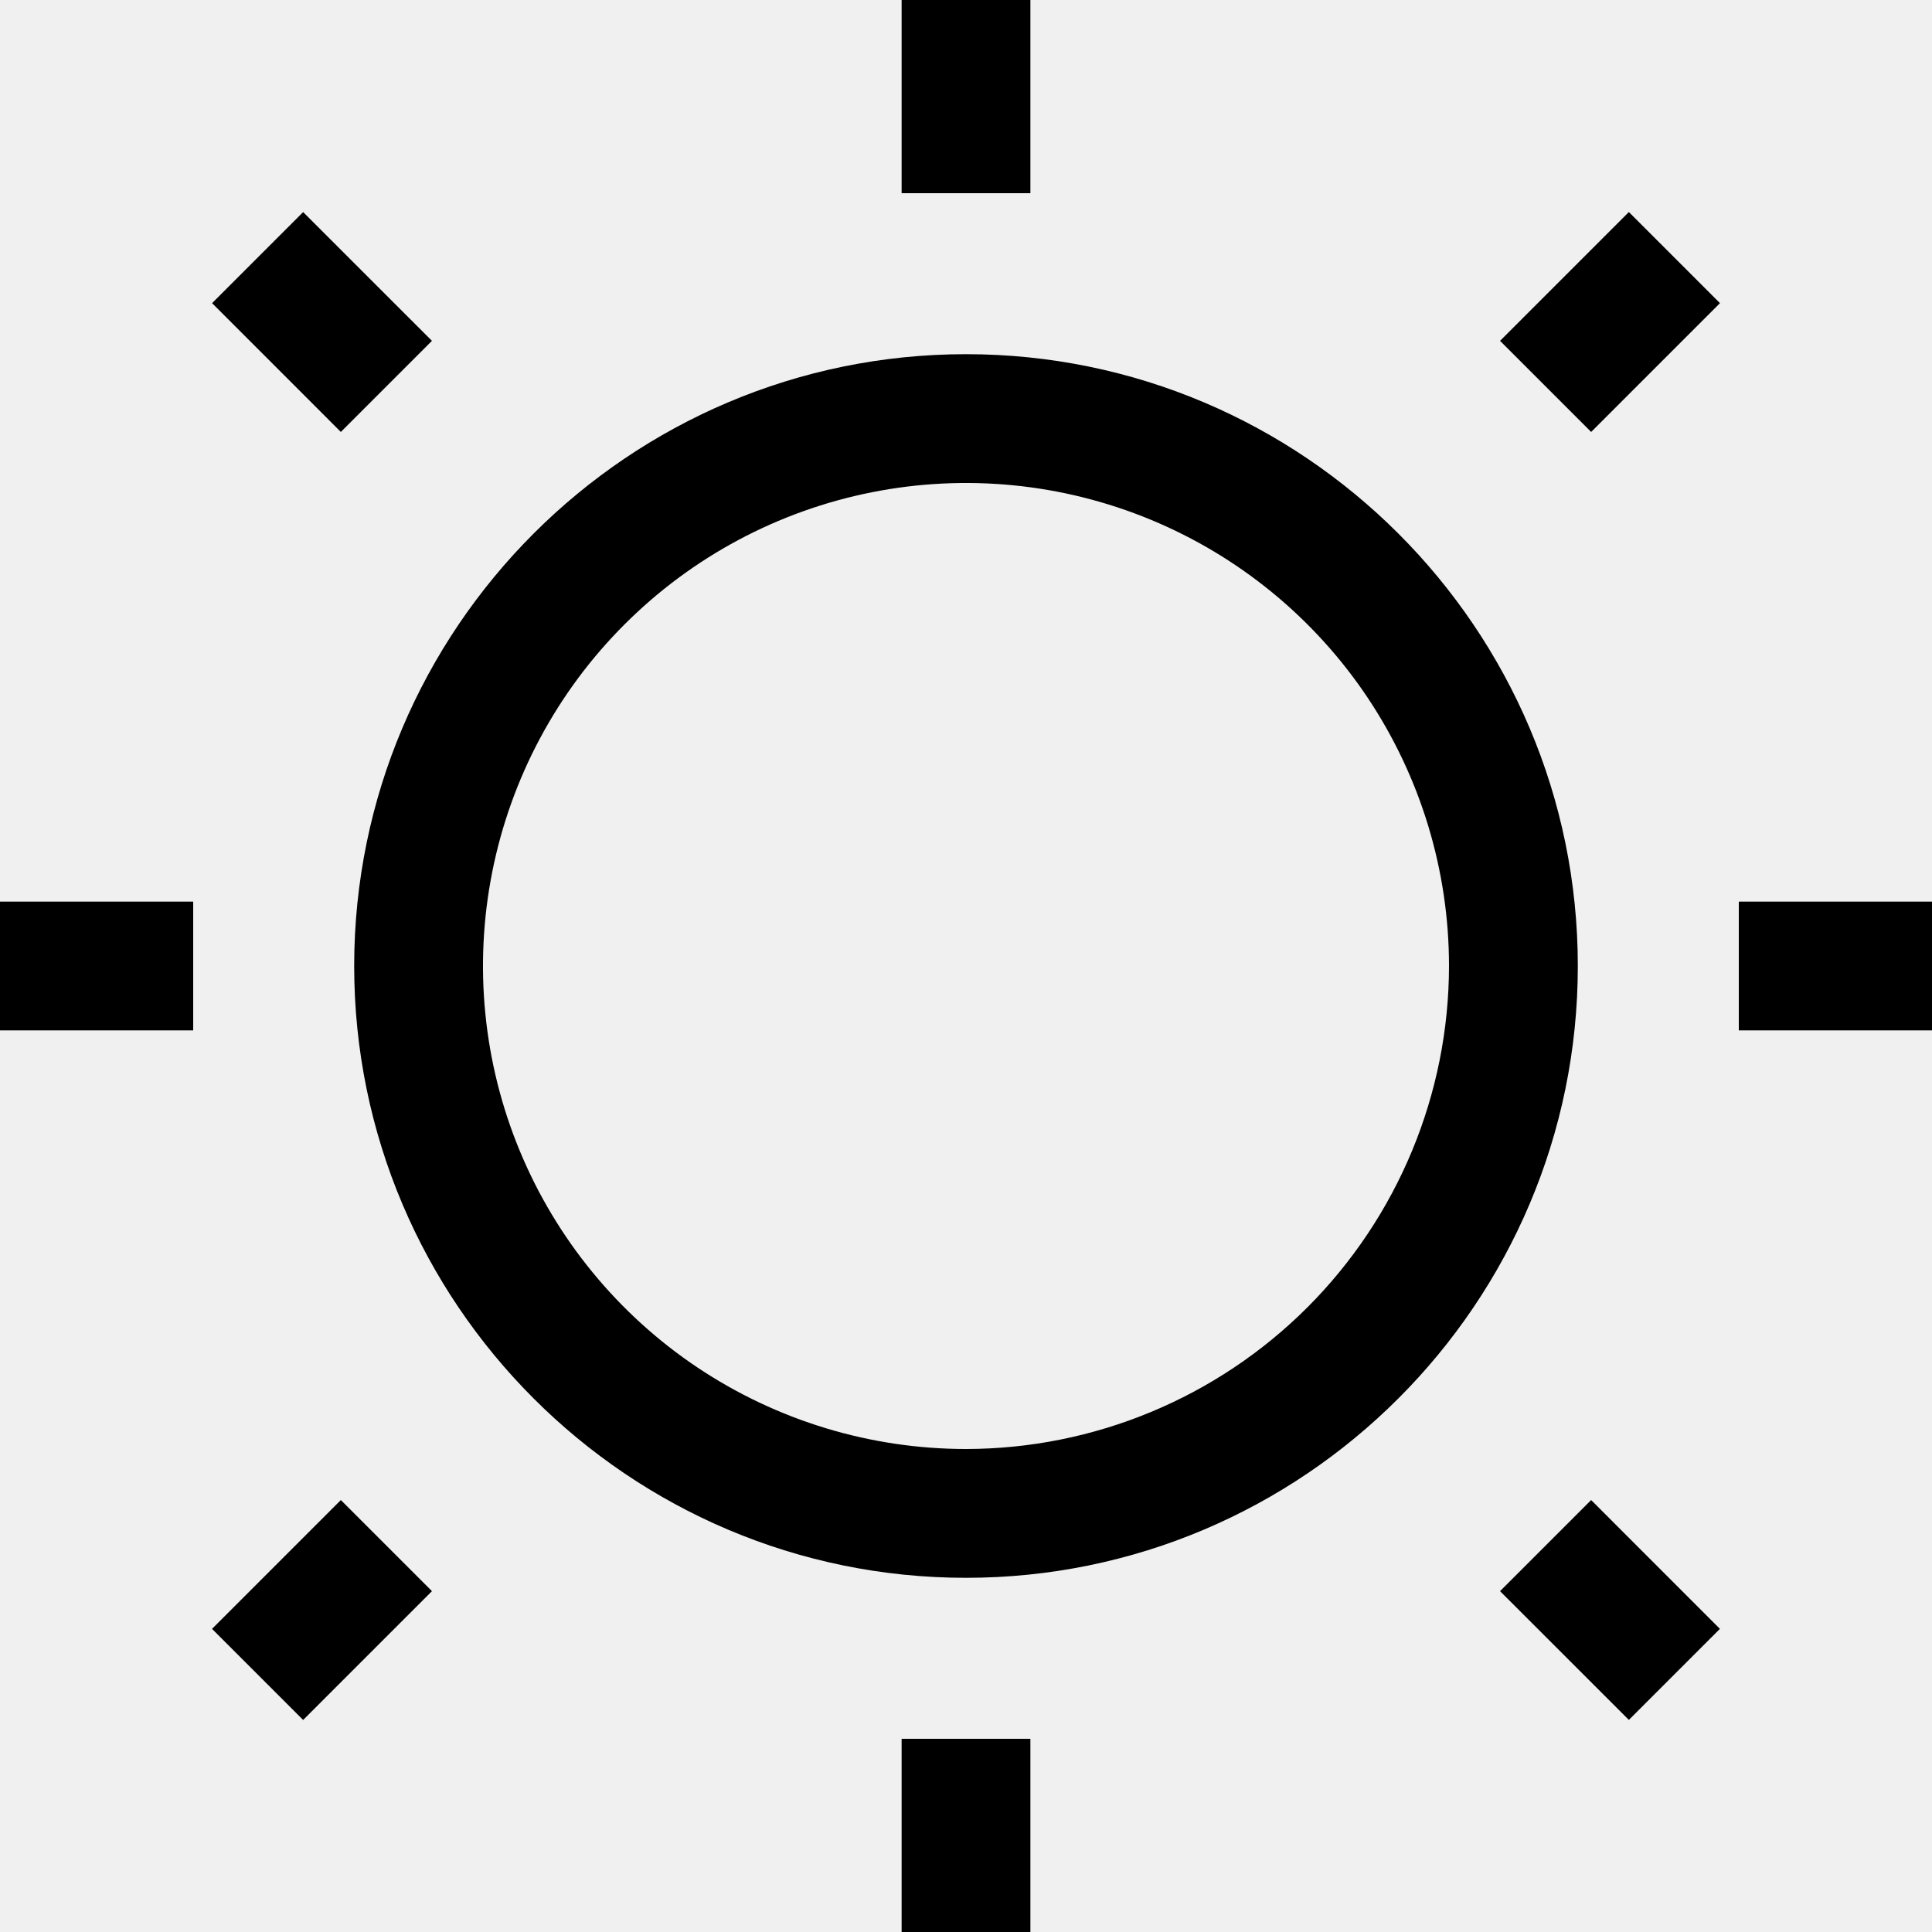
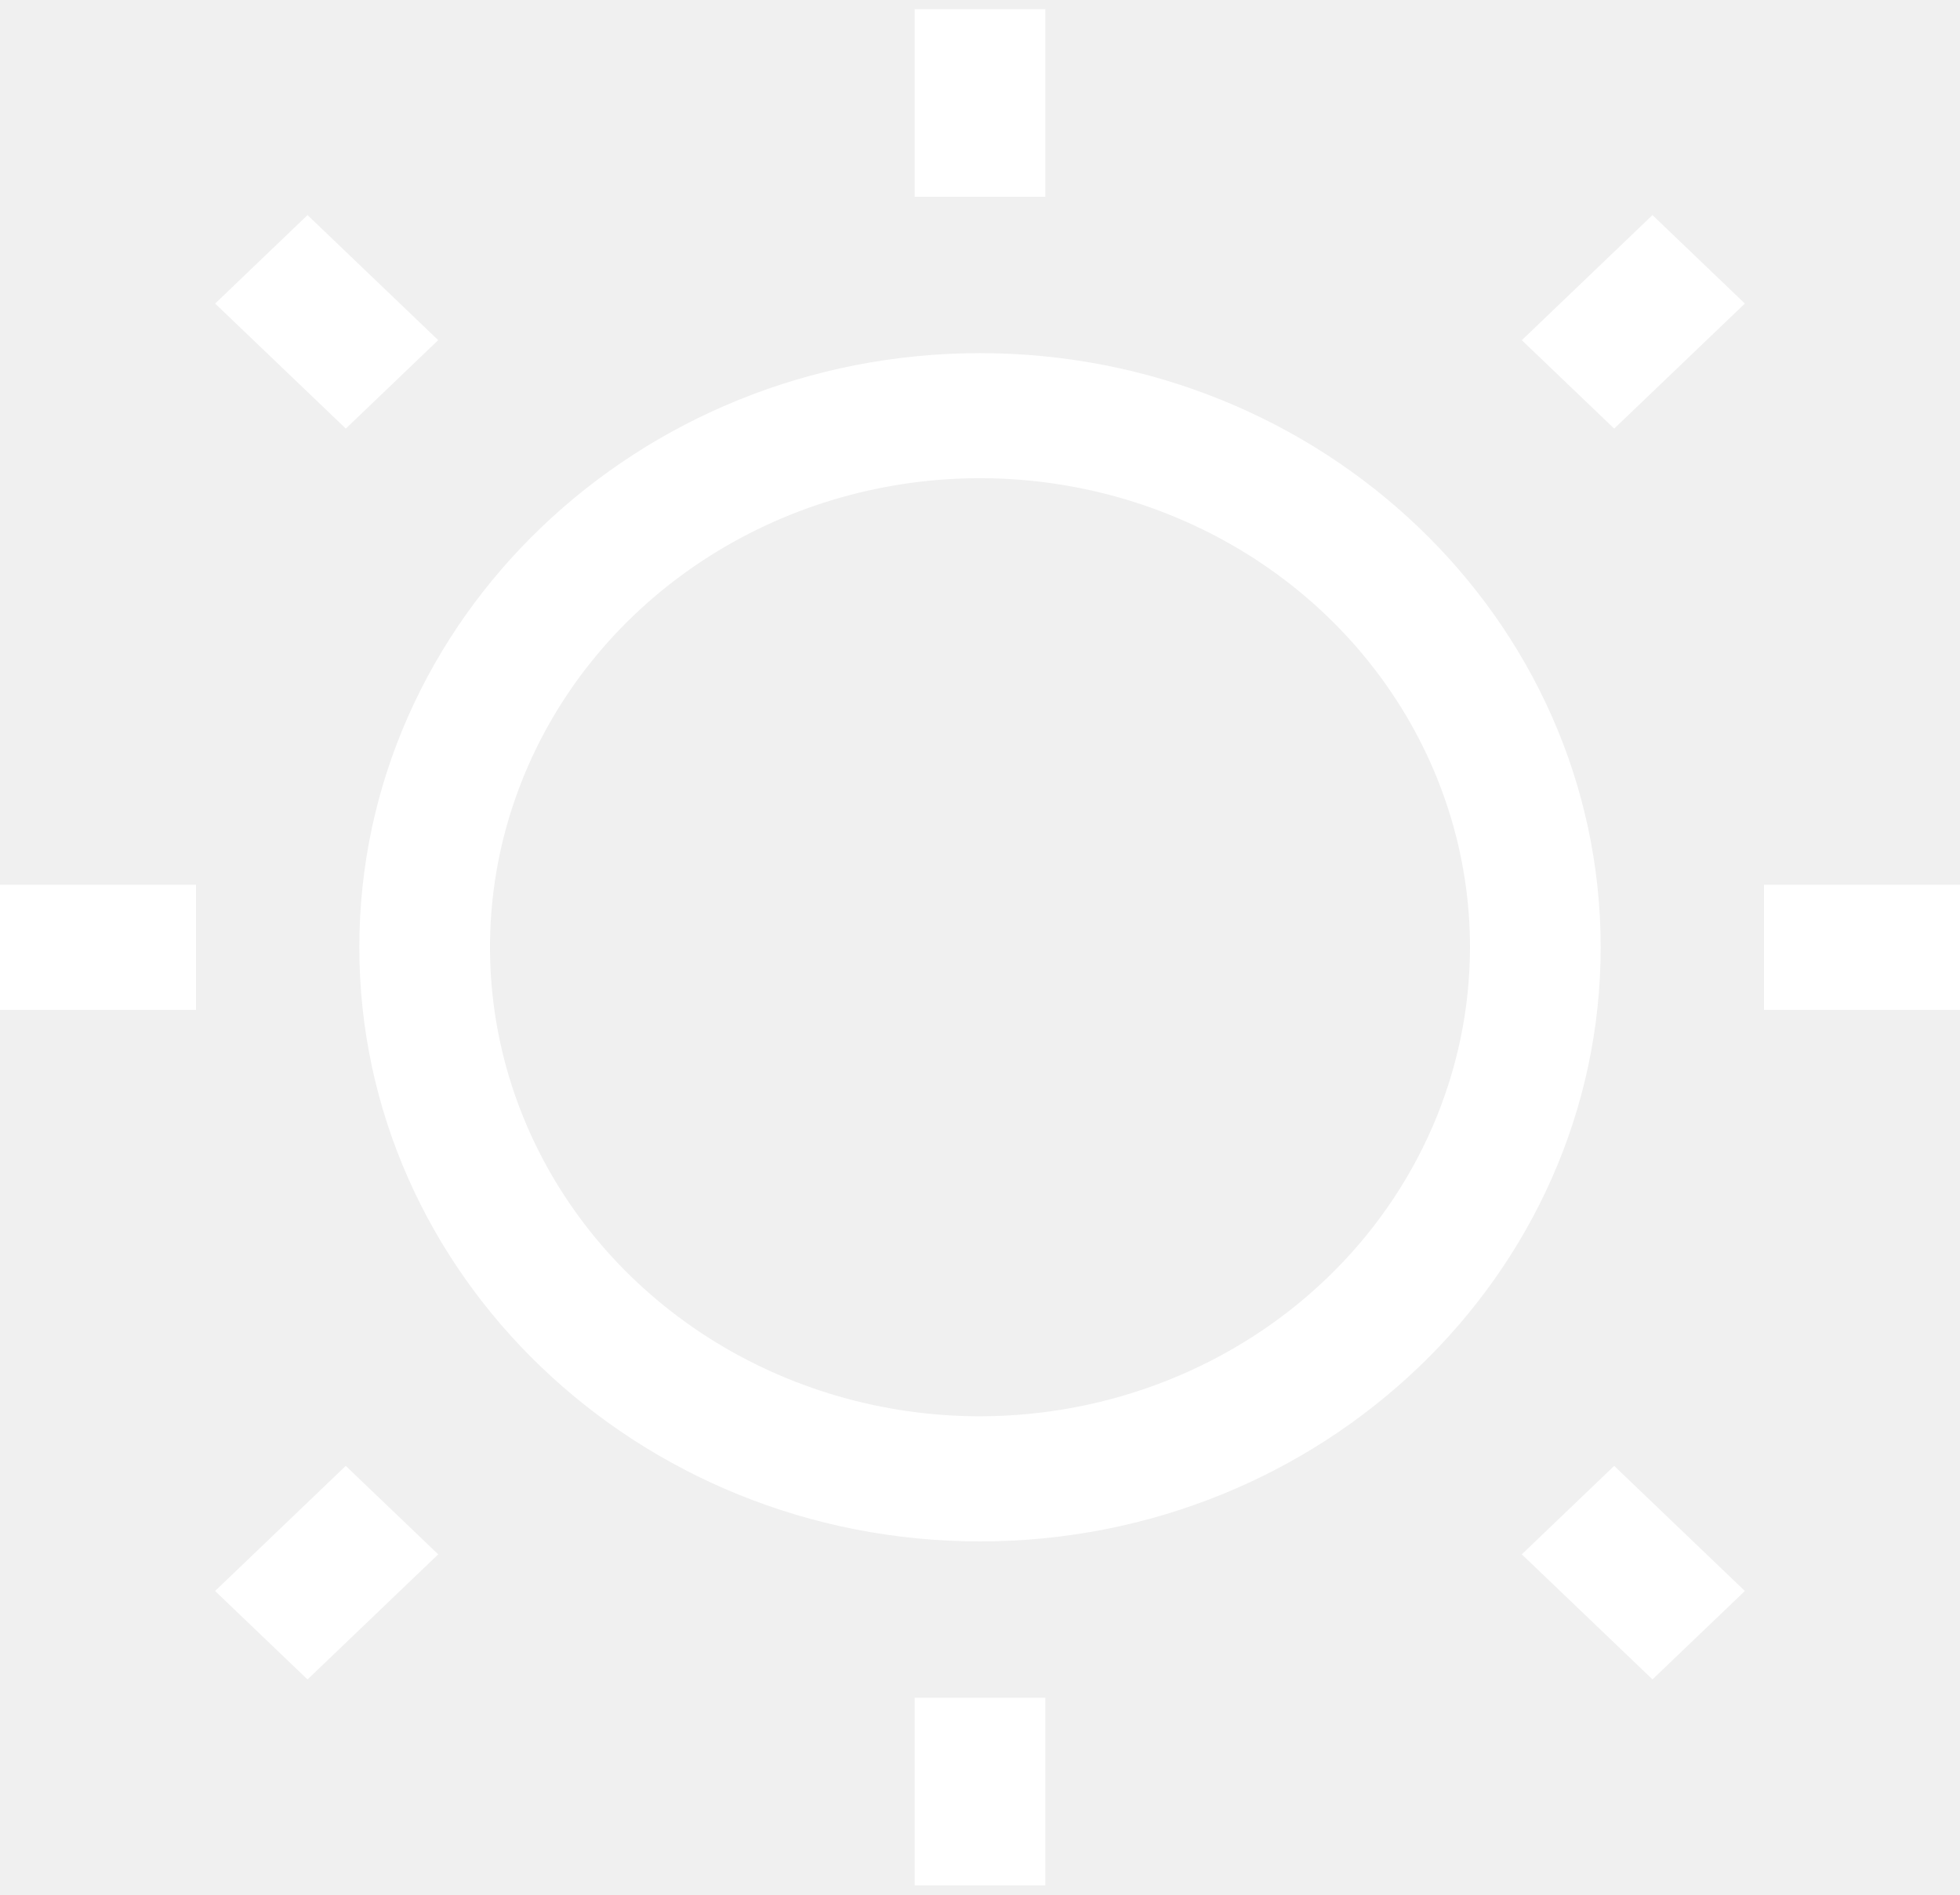
- <svg xmlns="http://www.w3.org/2000/svg" width="40" height="40" viewBox="0 0 40 40" fill="black">
-   <path d="M20 7.333C13.015 7.333 7.333 13.016 7.333 20C7.333 26.984 13.015 32.667 20 32.667C26.984 32.667 32.667 26.984 32.667 20C32.667 13.016 26.984 7.333 20 7.333ZM20 30C18.022 30 16.089 29.413 14.444 28.315C12.8 27.216 11.518 25.654 10.761 23.827C10.004 22 9.806 19.989 10.192 18.049C10.578 16.109 11.53 14.327 12.929 12.929C14.327 11.53 16.109 10.578 18.049 10.192C19.989 9.806 22 10.004 23.827 10.761C25.654 11.518 27.216 12.8 28.315 14.444C29.413 16.089 30 18.022 30 20C29.997 22.651 28.942 25.193 27.068 27.068C25.193 28.942 22.651 29.997 20 30Z" fill="black" />
-   <path d="M21.333 0H18.667V4H21.333V0Z" fill="black" />
-   <path d="M21.333 36H18.667V40H21.333V36Z" fill="black" />
-   <path d="M40 18.667H36V21.333H40V18.667Z" fill="black" />
-   <path d="M4 18.667H0V21.333H4V18.667Z" fill="black" />
-   <path d="M32.943 31.057L31.057 32.943L33.724 35.609L35.609 33.724L32.943 31.057Z" fill="black" />
-   <path d="M6.276 4.391L4.391 6.276L7.057 8.943L8.943 7.057L6.276 4.391Z" fill="black" />
-   <path d="M7.057 31.057L4.39 33.724L6.276 35.61L8.943 32.943L7.057 31.057Z" fill="black" />
-   <path d="M33.724 4.39L31.057 7.057L32.943 8.943L35.61 6.276L33.724 4.39Z" fill="black" />
+ <svg xmlns="http://www.w3.org/2000/svg" width="30" height="29" viewBox="0 0 30 29" fill="none">
+   <path d="M15 5.405C9.762 5.405 5.5 9.484 5.5 14.498C5.5 19.512 9.762 23.592 15 23.592C20.238 23.592 24.5 19.512 24.5 14.498C24.5 9.484 20.238 5.405 15 5.405ZM15 21.677C13.517 21.677 12.067 21.256 10.833 20.467C9.6 19.678 8.639 18.557 8.071 17.245C7.503 15.934 7.355 14.49 7.644 13.098C7.934 11.705 8.648 10.426 9.697 9.422C10.746 8.418 12.082 7.734 13.537 7.457C14.992 7.18 16.5 7.322 17.87 7.866C19.241 8.409 20.412 9.329 21.236 10.51C22.06 11.69 22.5 13.078 22.5 14.498C22.498 16.401 21.707 18.226 20.301 19.572C18.895 20.918 16.988 21.675 15 21.677Z" fill="white" />
+   <path d="M16 0.14H14V3.012H16V0.14Z" fill="white" />
+   <path d="M16 25.985H14V28.857H16V25.985Z" fill="white" />
+   <path d="M30 13.541H27V15.456H30V13.541Z" fill="white" />
+   <path d="M3 13.541H0V15.456H3V13.541Z" fill="white" />
+   <path d="M24.707 22.436L23.293 23.79L25.293 25.704L26.707 24.351L24.707 22.436Z" fill="white" />
+   <path d="M4.707 3.292L3.293 4.646L5.293 6.56L6.707 5.206L4.707 3.292Z" fill="white" />
+   <path d="M5.292 22.436L3.292 24.351L4.707 25.705L6.707 23.79L5.292 22.436Z" fill="white" />
+   <path d="M25.293 3.292L23.293 5.207L24.707 6.56L26.707 4.646L25.293 3.292Z" fill="white" />
</svg>
